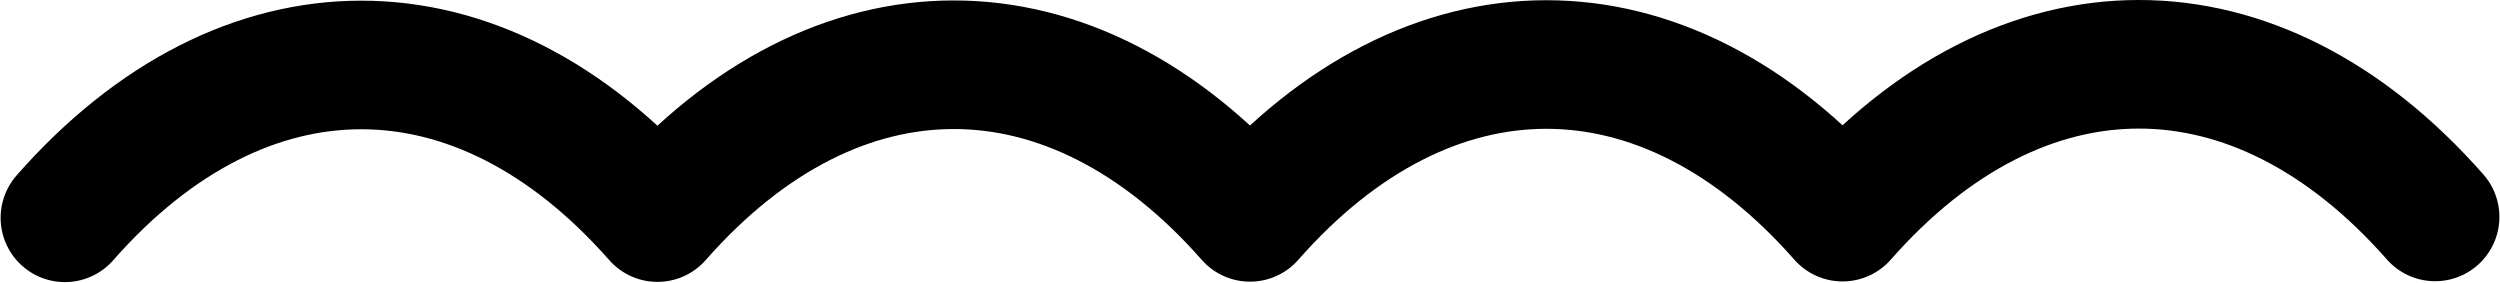
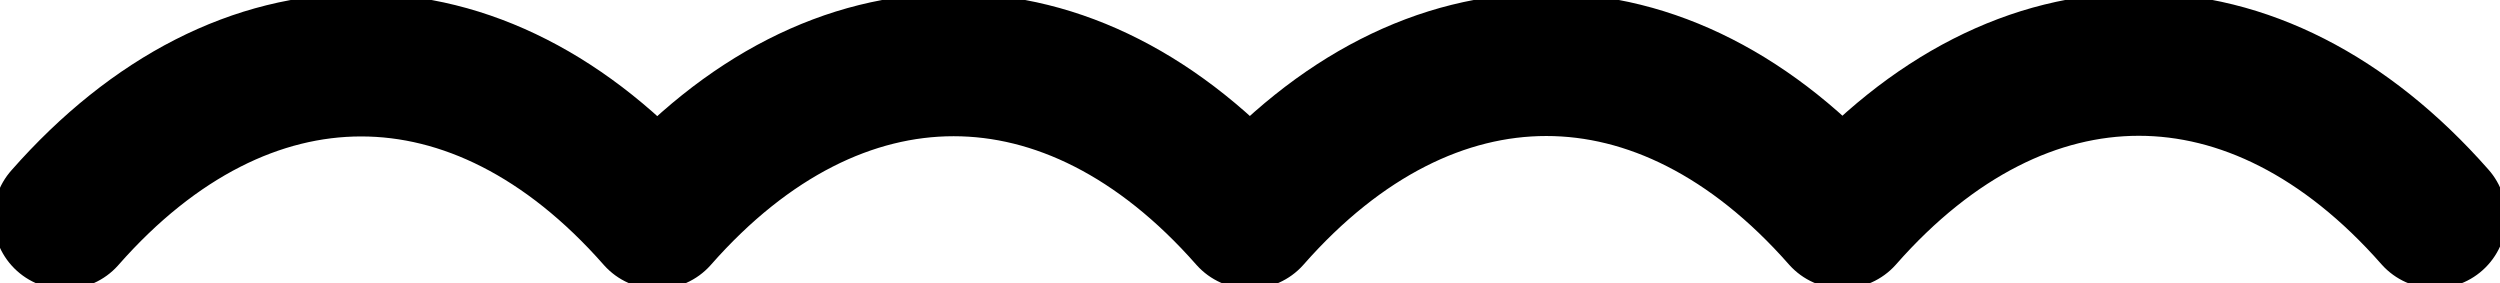
- <svg xmlns="http://www.w3.org/2000/svg" width="699.899" height="79.168" id="svg2" version="1.1">
+ <svg xmlns="http://www.w3.org/2000/svg" version="1.1" id="svg2" height="3.958" width="34.995">
  <defs id="defs8" />
-   <path d="m 349.95,60.851 a 148.402,250.369 0 0 1 165.89,-0.062 m 0,0 a 148.402,250.369 0 0 1 165.89,-0.062 m -663.559,0.249 a 148.402,250.369 0 0 1 165.89,-0.062 m 0,0 a 148.402,250.369 0 0 1 165.89,-0.062" style="color:#000000;clip-rule:nonzero;display:inline;overflow:visible;visibility:visible;opacity:1;isolation:auto;mix-blend-mode:normal;color-interpolation:sRGB;color-interpolation-filters:linearRGB;solid-color:#000000;solid-opacity:1;fill:none;fill-opacity:1;fill-rule:nonzero;stroke:#000000;stroke-width:36;stroke-linecap:round;stroke-linejoin:round;stroke-miterlimit:4;stroke-dasharray:none;stroke-dashoffset:0;stroke-opacity:1;color-rendering:auto;image-rendering:auto;shape-rendering:auto;text-rendering:auto;enable-background:accumulate" id="path6007-0-9-7-9-2-2-7" />
+   <path id="path6007-0-9-7-9-2-2-7" style="color:#000000;clip-rule:nonzero;display:inline;overflow:visible;visibility:visible;opacity:1;isolation:auto;mix-blend-mode:normal;color-interpolation:sRGB;color-interpolation-filters:linearRGB;solid-color:#000000;solid-opacity:1;fill:none;fill-opacity:1;fill-rule:nonzero;stroke:#000000;stroke-width:2;stroke-linecap:round;stroke-linejoin:round;stroke-miterlimit:4;stroke-dasharray:none;stroke-dashoffset:0;stroke-opacity:1;color-rendering:auto;image-rendering:auto;shape-rendering:auto;text-rendering:auto;enable-background:accumulate" d="m 17.497,3.043 a 7.42,12.518 0 0 1 8.294,-0.003 m 0,0 a 7.42,12.518 0 0 1 8.294,-0.003 m -33.178,0.012 a 7.42,12.518 0 0 1 8.294,-0.003 m 0,0 a 7.42,12.518 0 0 1 8.294,-0.003" />
</svg>
